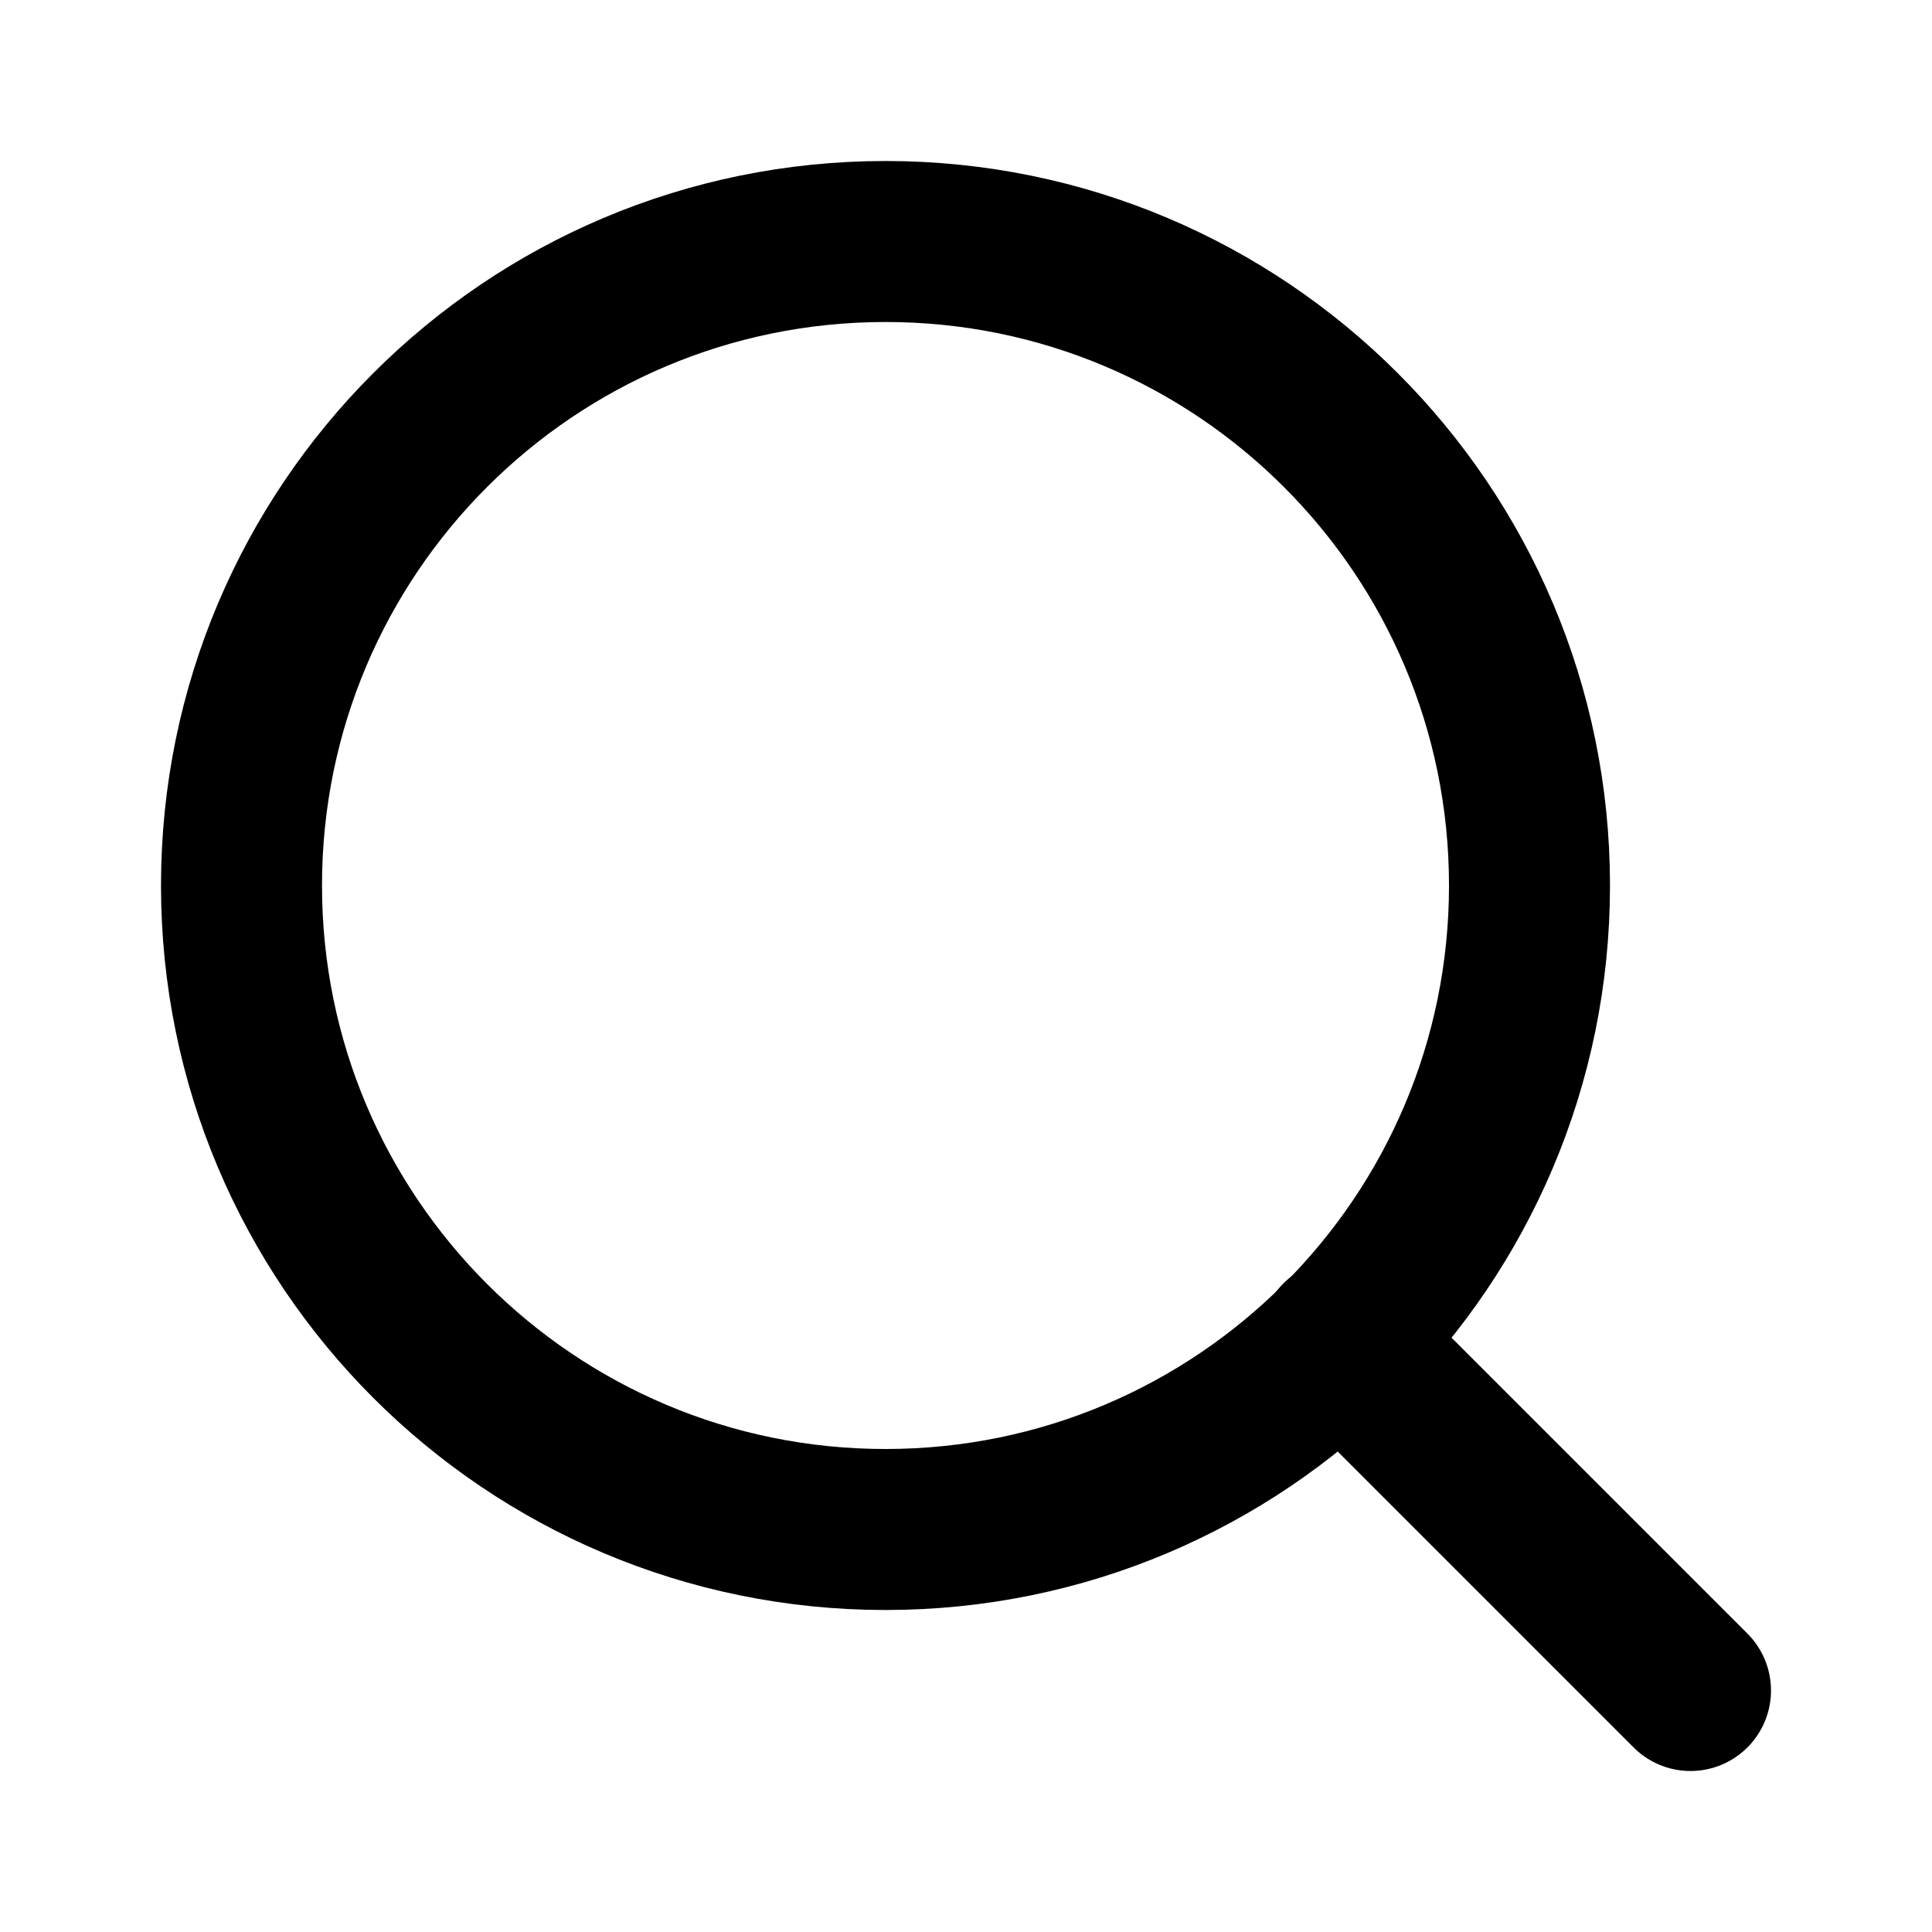
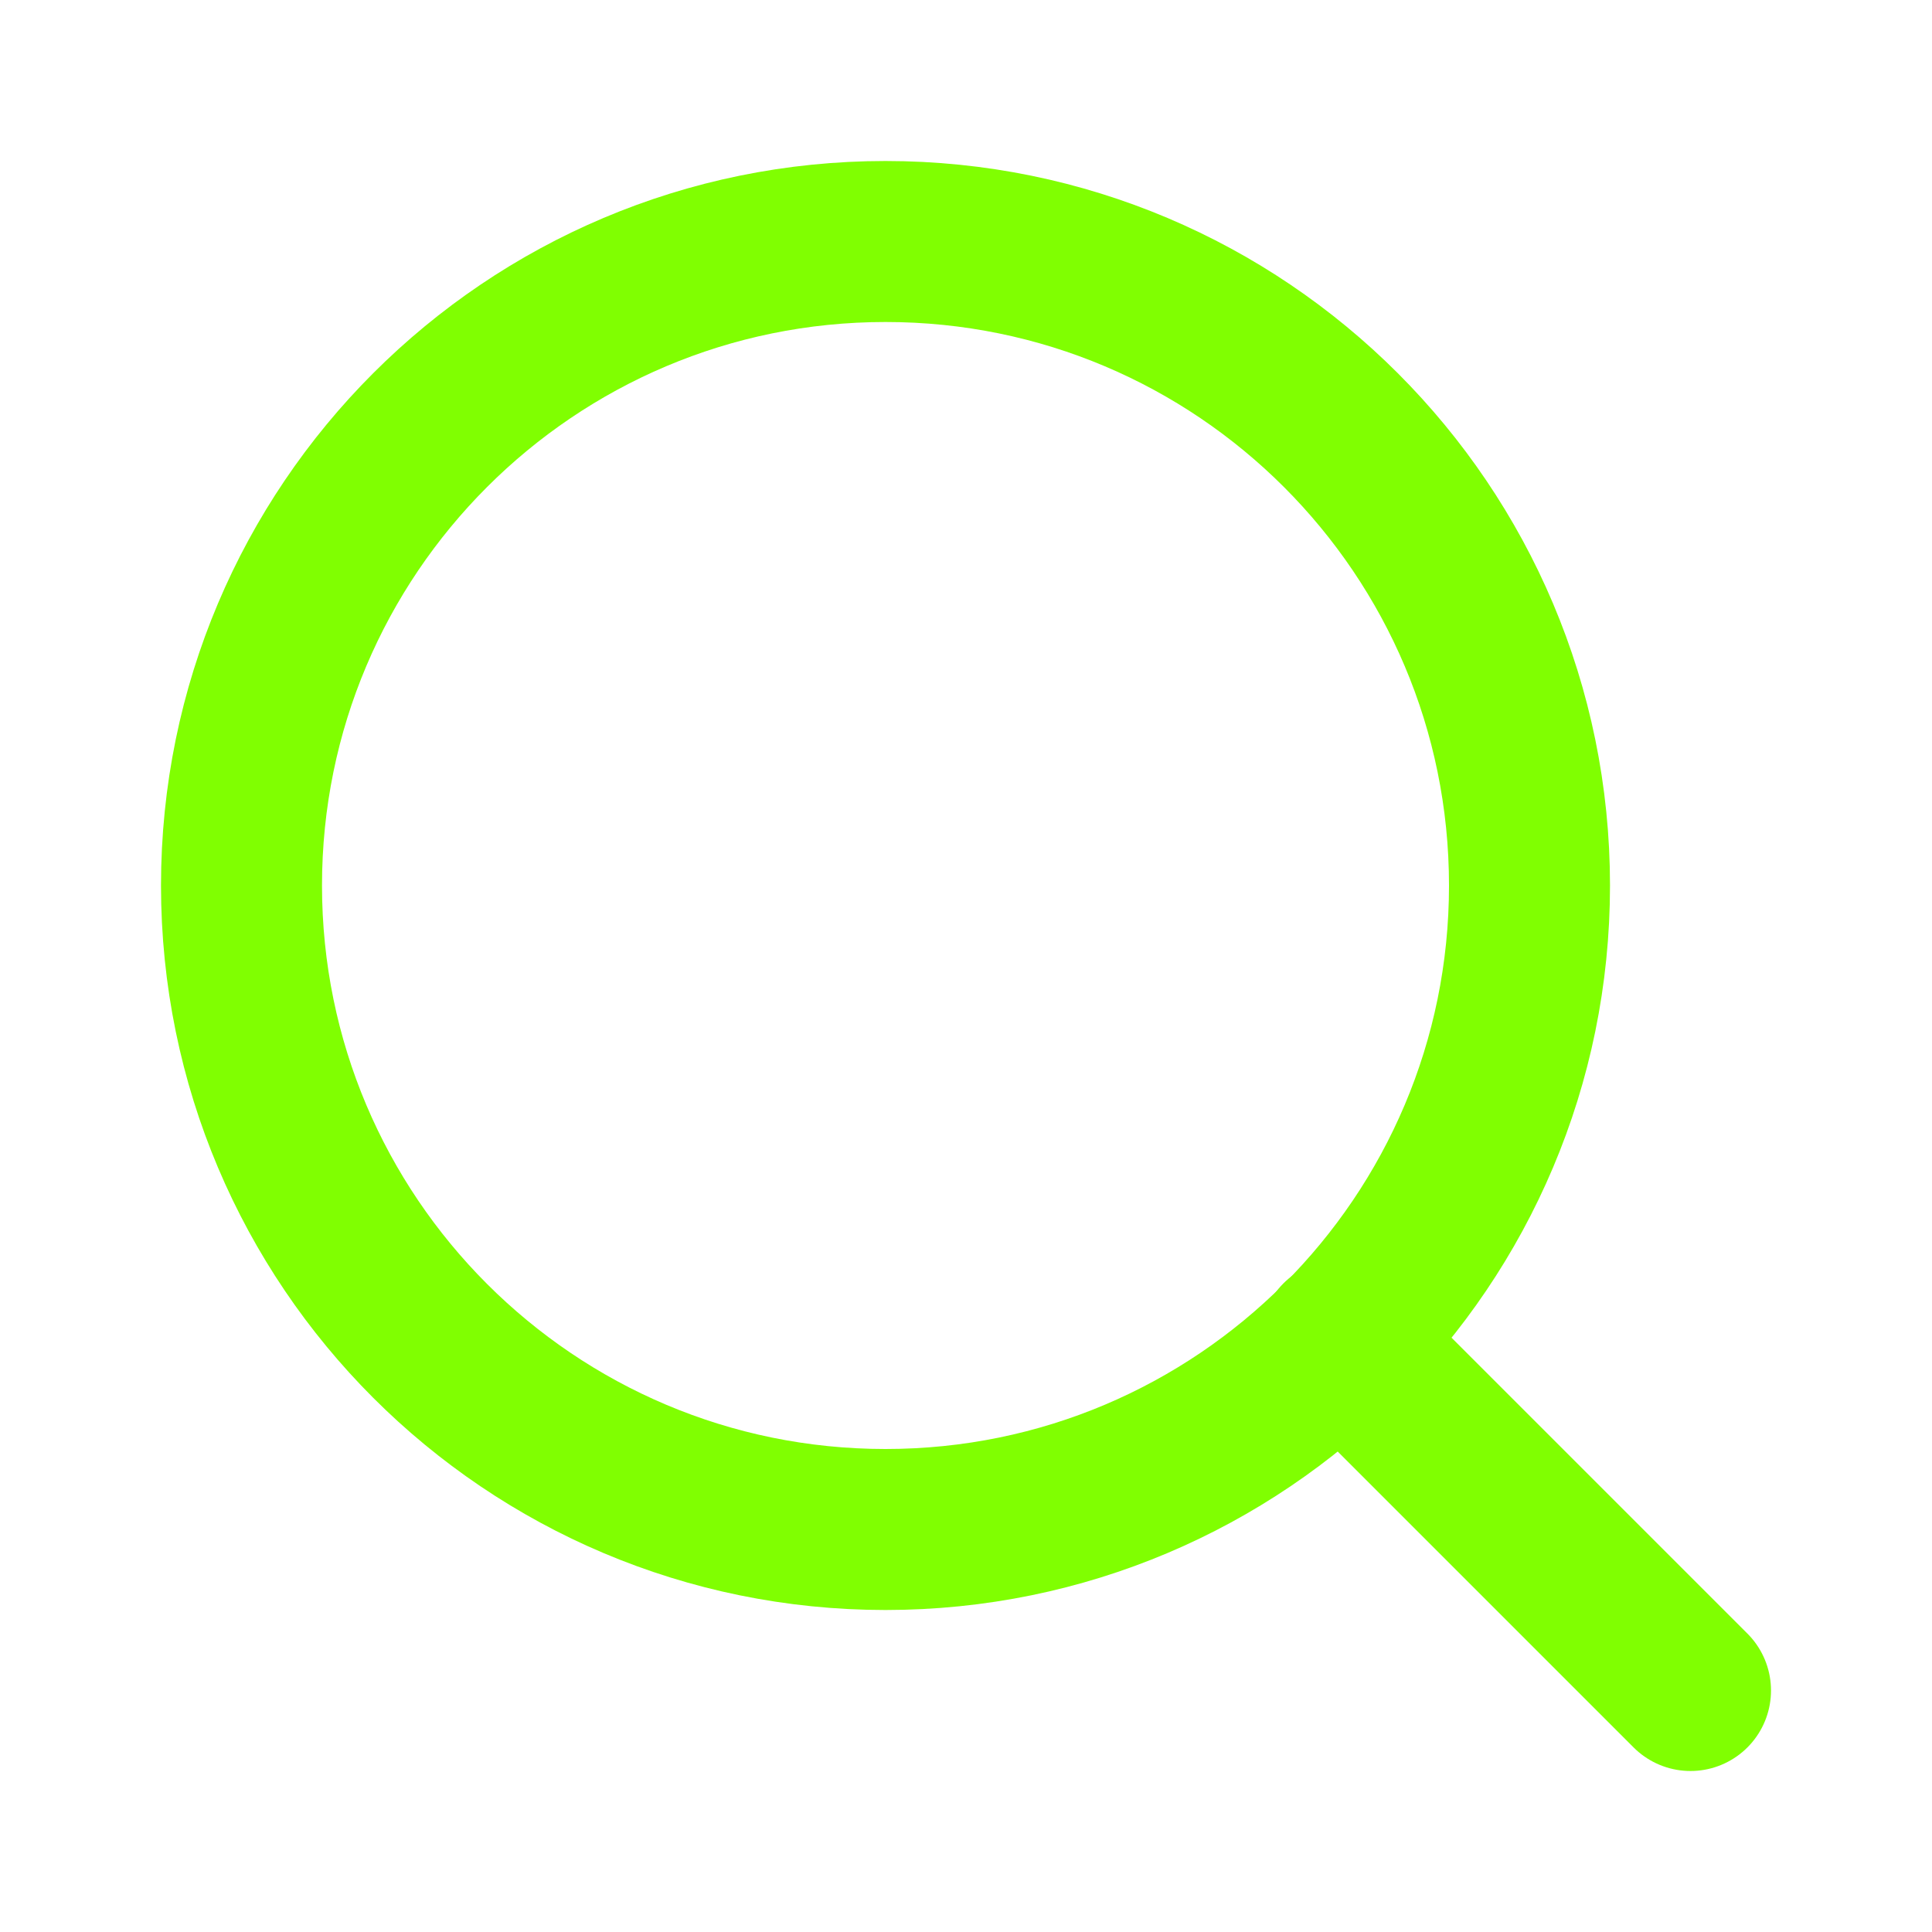
- <svg xmlns="http://www.w3.org/2000/svg" width="24" height="24" viewBox="0 0 24 24" fill="none" stroke="currentColor" stroke-width="2" stroke-linecap="round" stroke-linejoin="round" class="feather feather-search">
+ <svg xmlns="http://www.w3.org/2000/svg" width="24" height="24" viewBox="0 0 24 24" fill="none" stroke="#80FF01" stroke-width="2" stroke-linecap="round" stroke-linejoin="round" class="feather feather-search">
  <circle cx="11" cy="11" r="8" />
  <line x1="21" y1="21" x2="16.65" y2="16.65" />
</svg>
